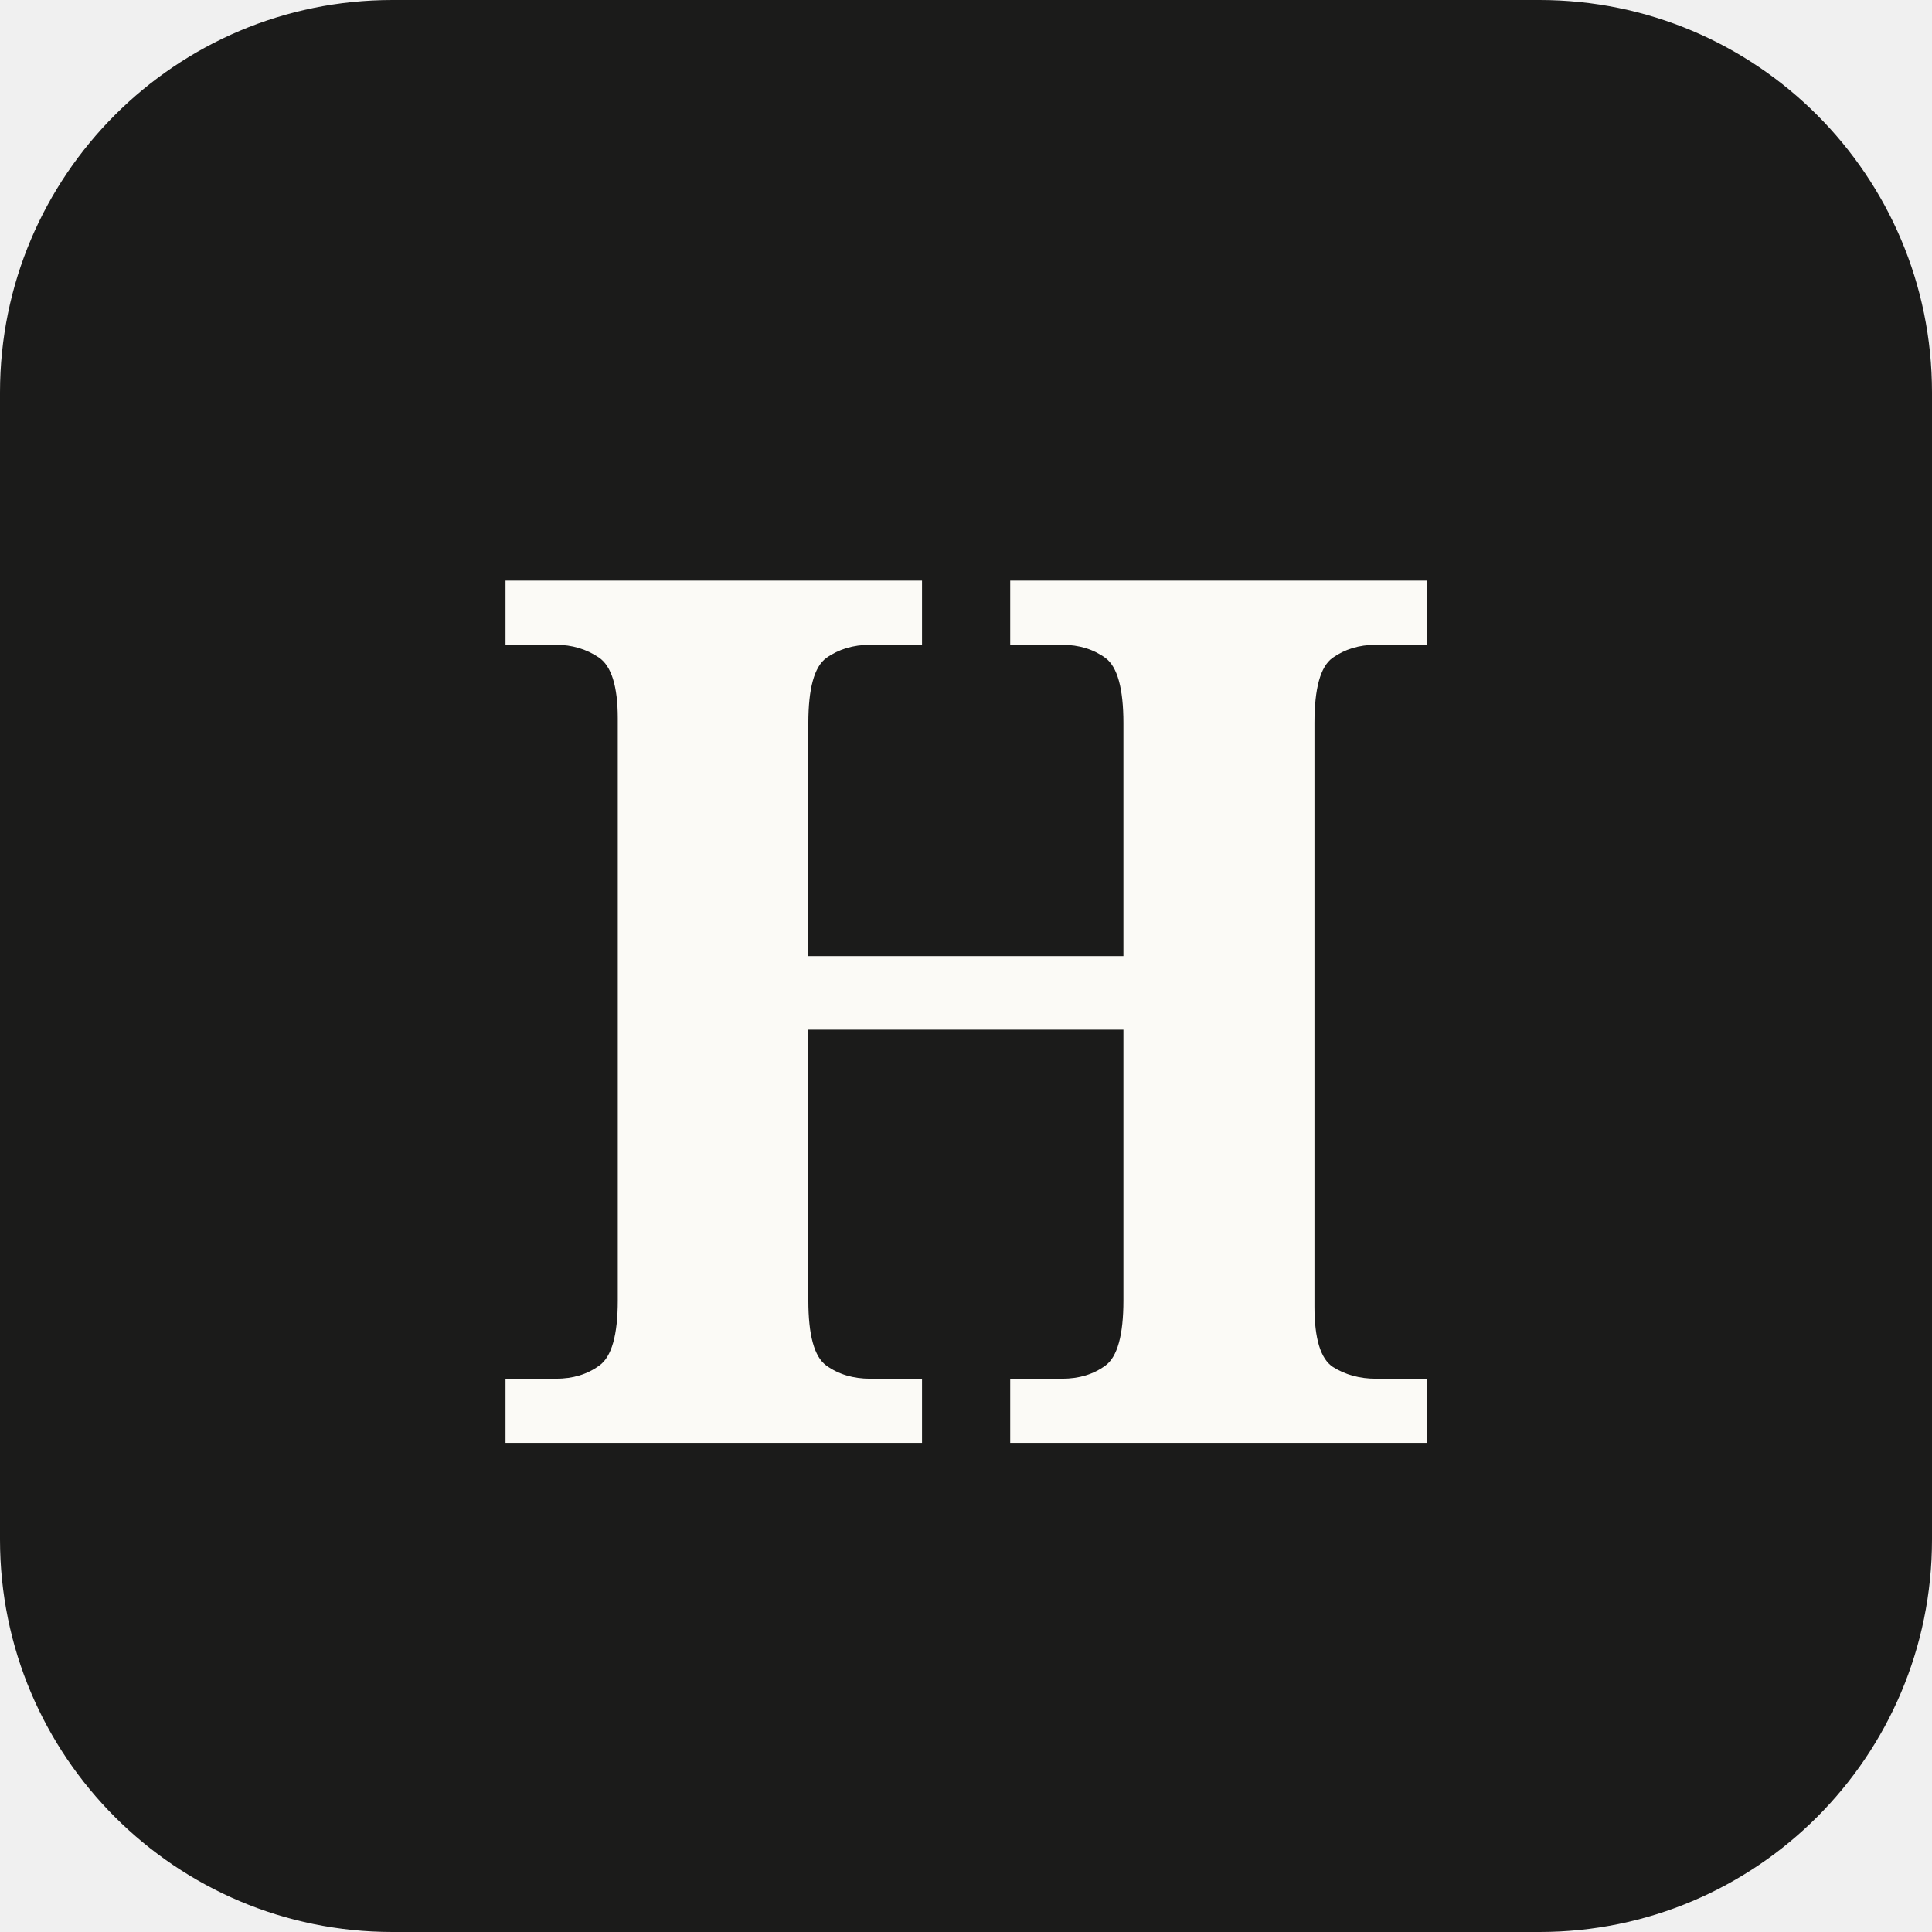
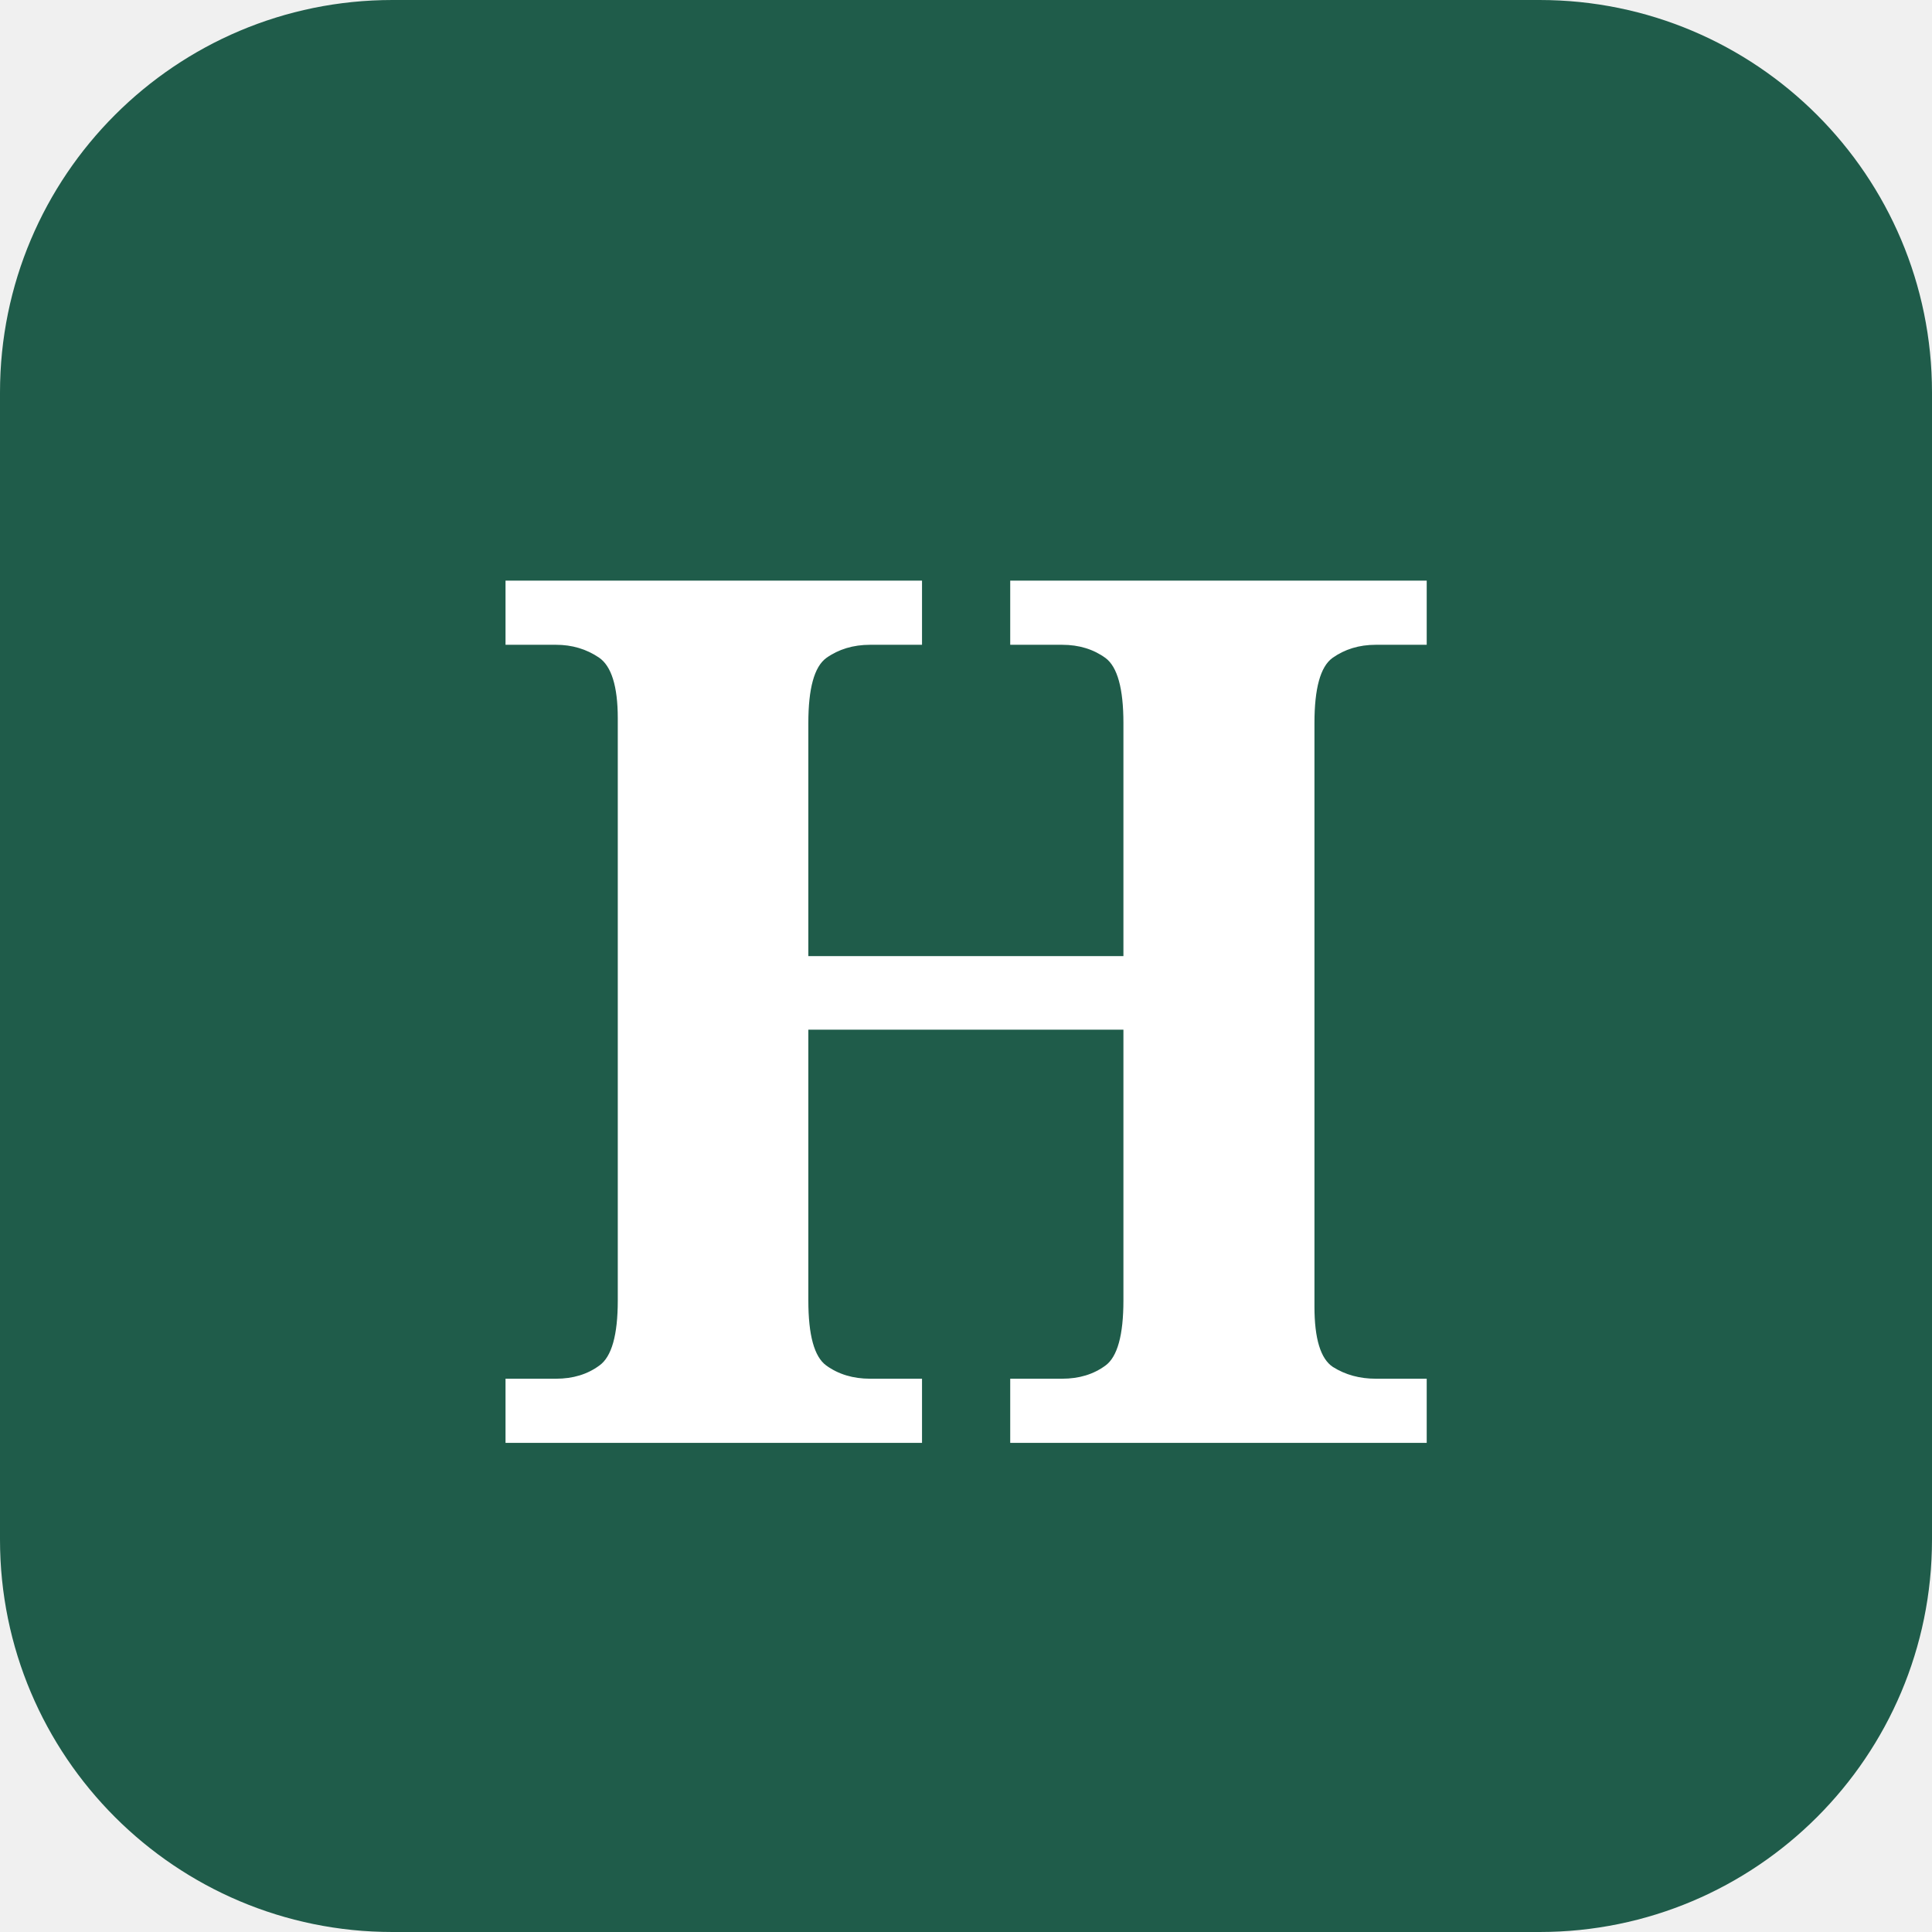
<svg xmlns="http://www.w3.org/2000/svg" viewBox="0 0 64 64">
-   <rect width="64" height="64" rx="13" fill="#1b1b1a" />
-   <text x="50%" y="53%" dominant-baseline="middle" text-anchor="middle" font-family="Georgia,serif" font-weight="600" font-size="40" fill="#fbfaf6">H</text>
+   <rect width="64" height="64" rx="13" fill="#1f5c4a" />
+   <text x="50%" y="53%" dominant-baseline="middle" text-anchor="middle" font-family="Georgia,serif" font-weight="600" font-size="40" fill="#ffffff">H</text>
</svg>
